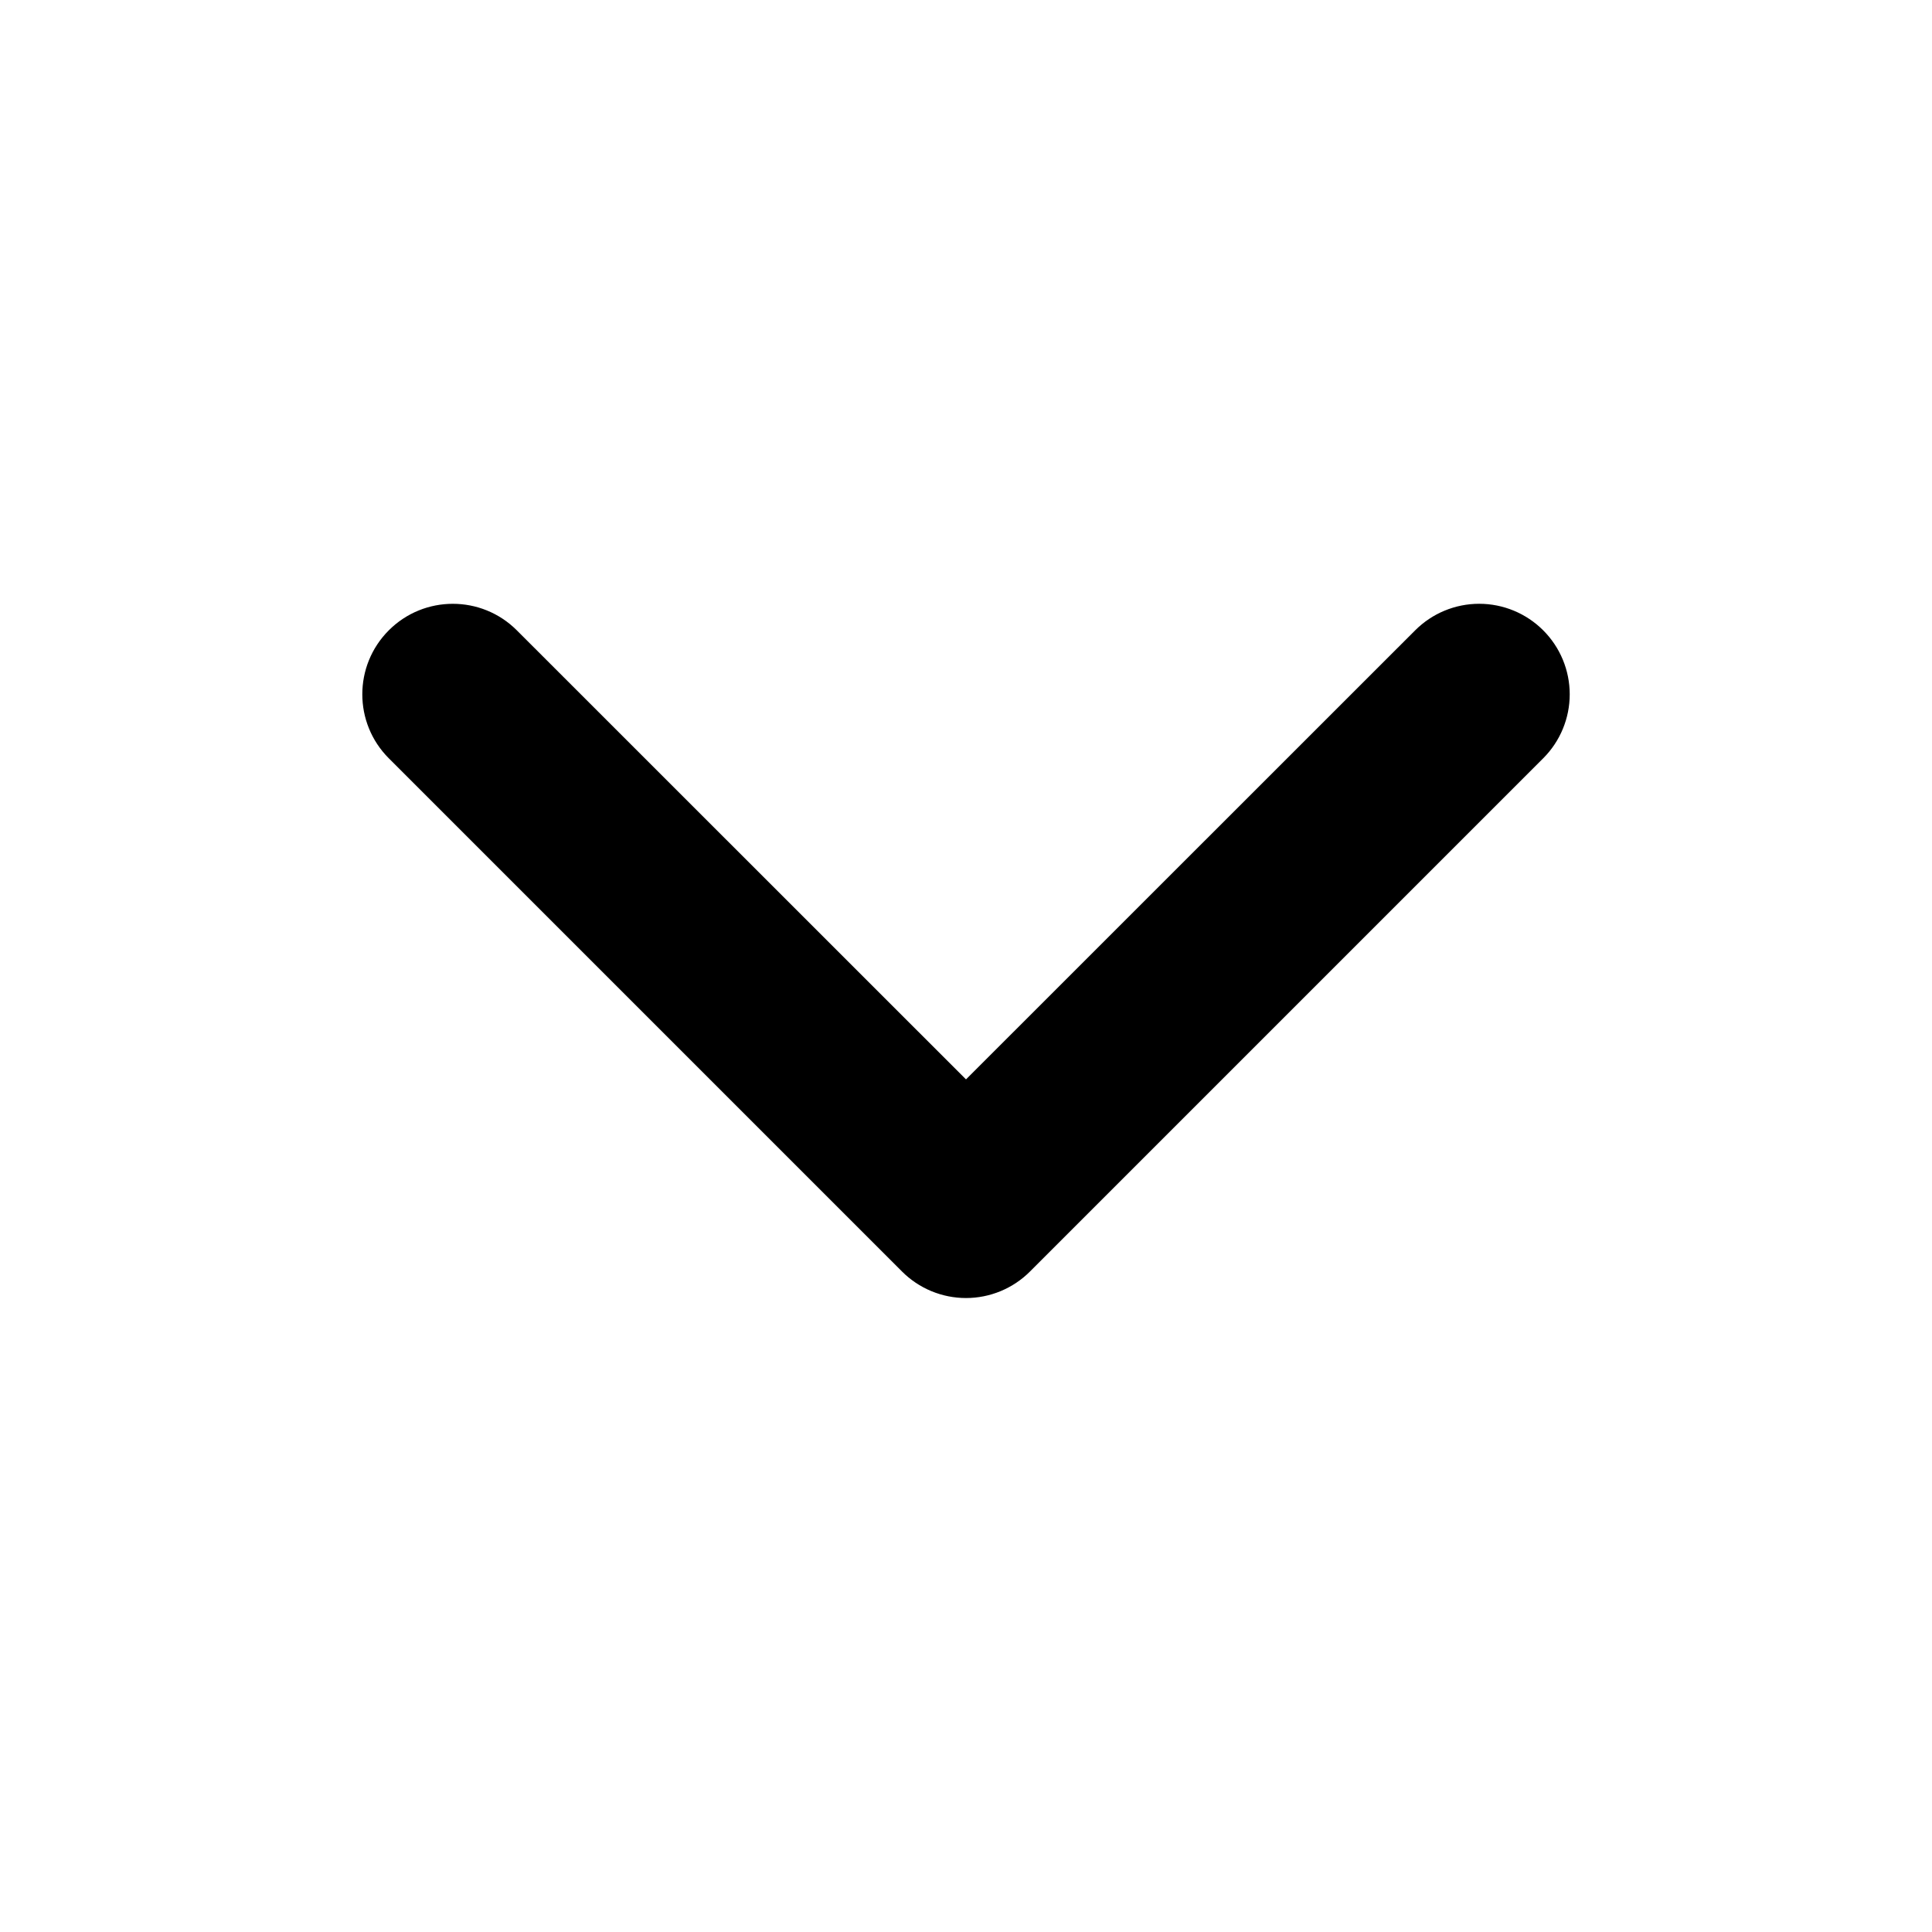
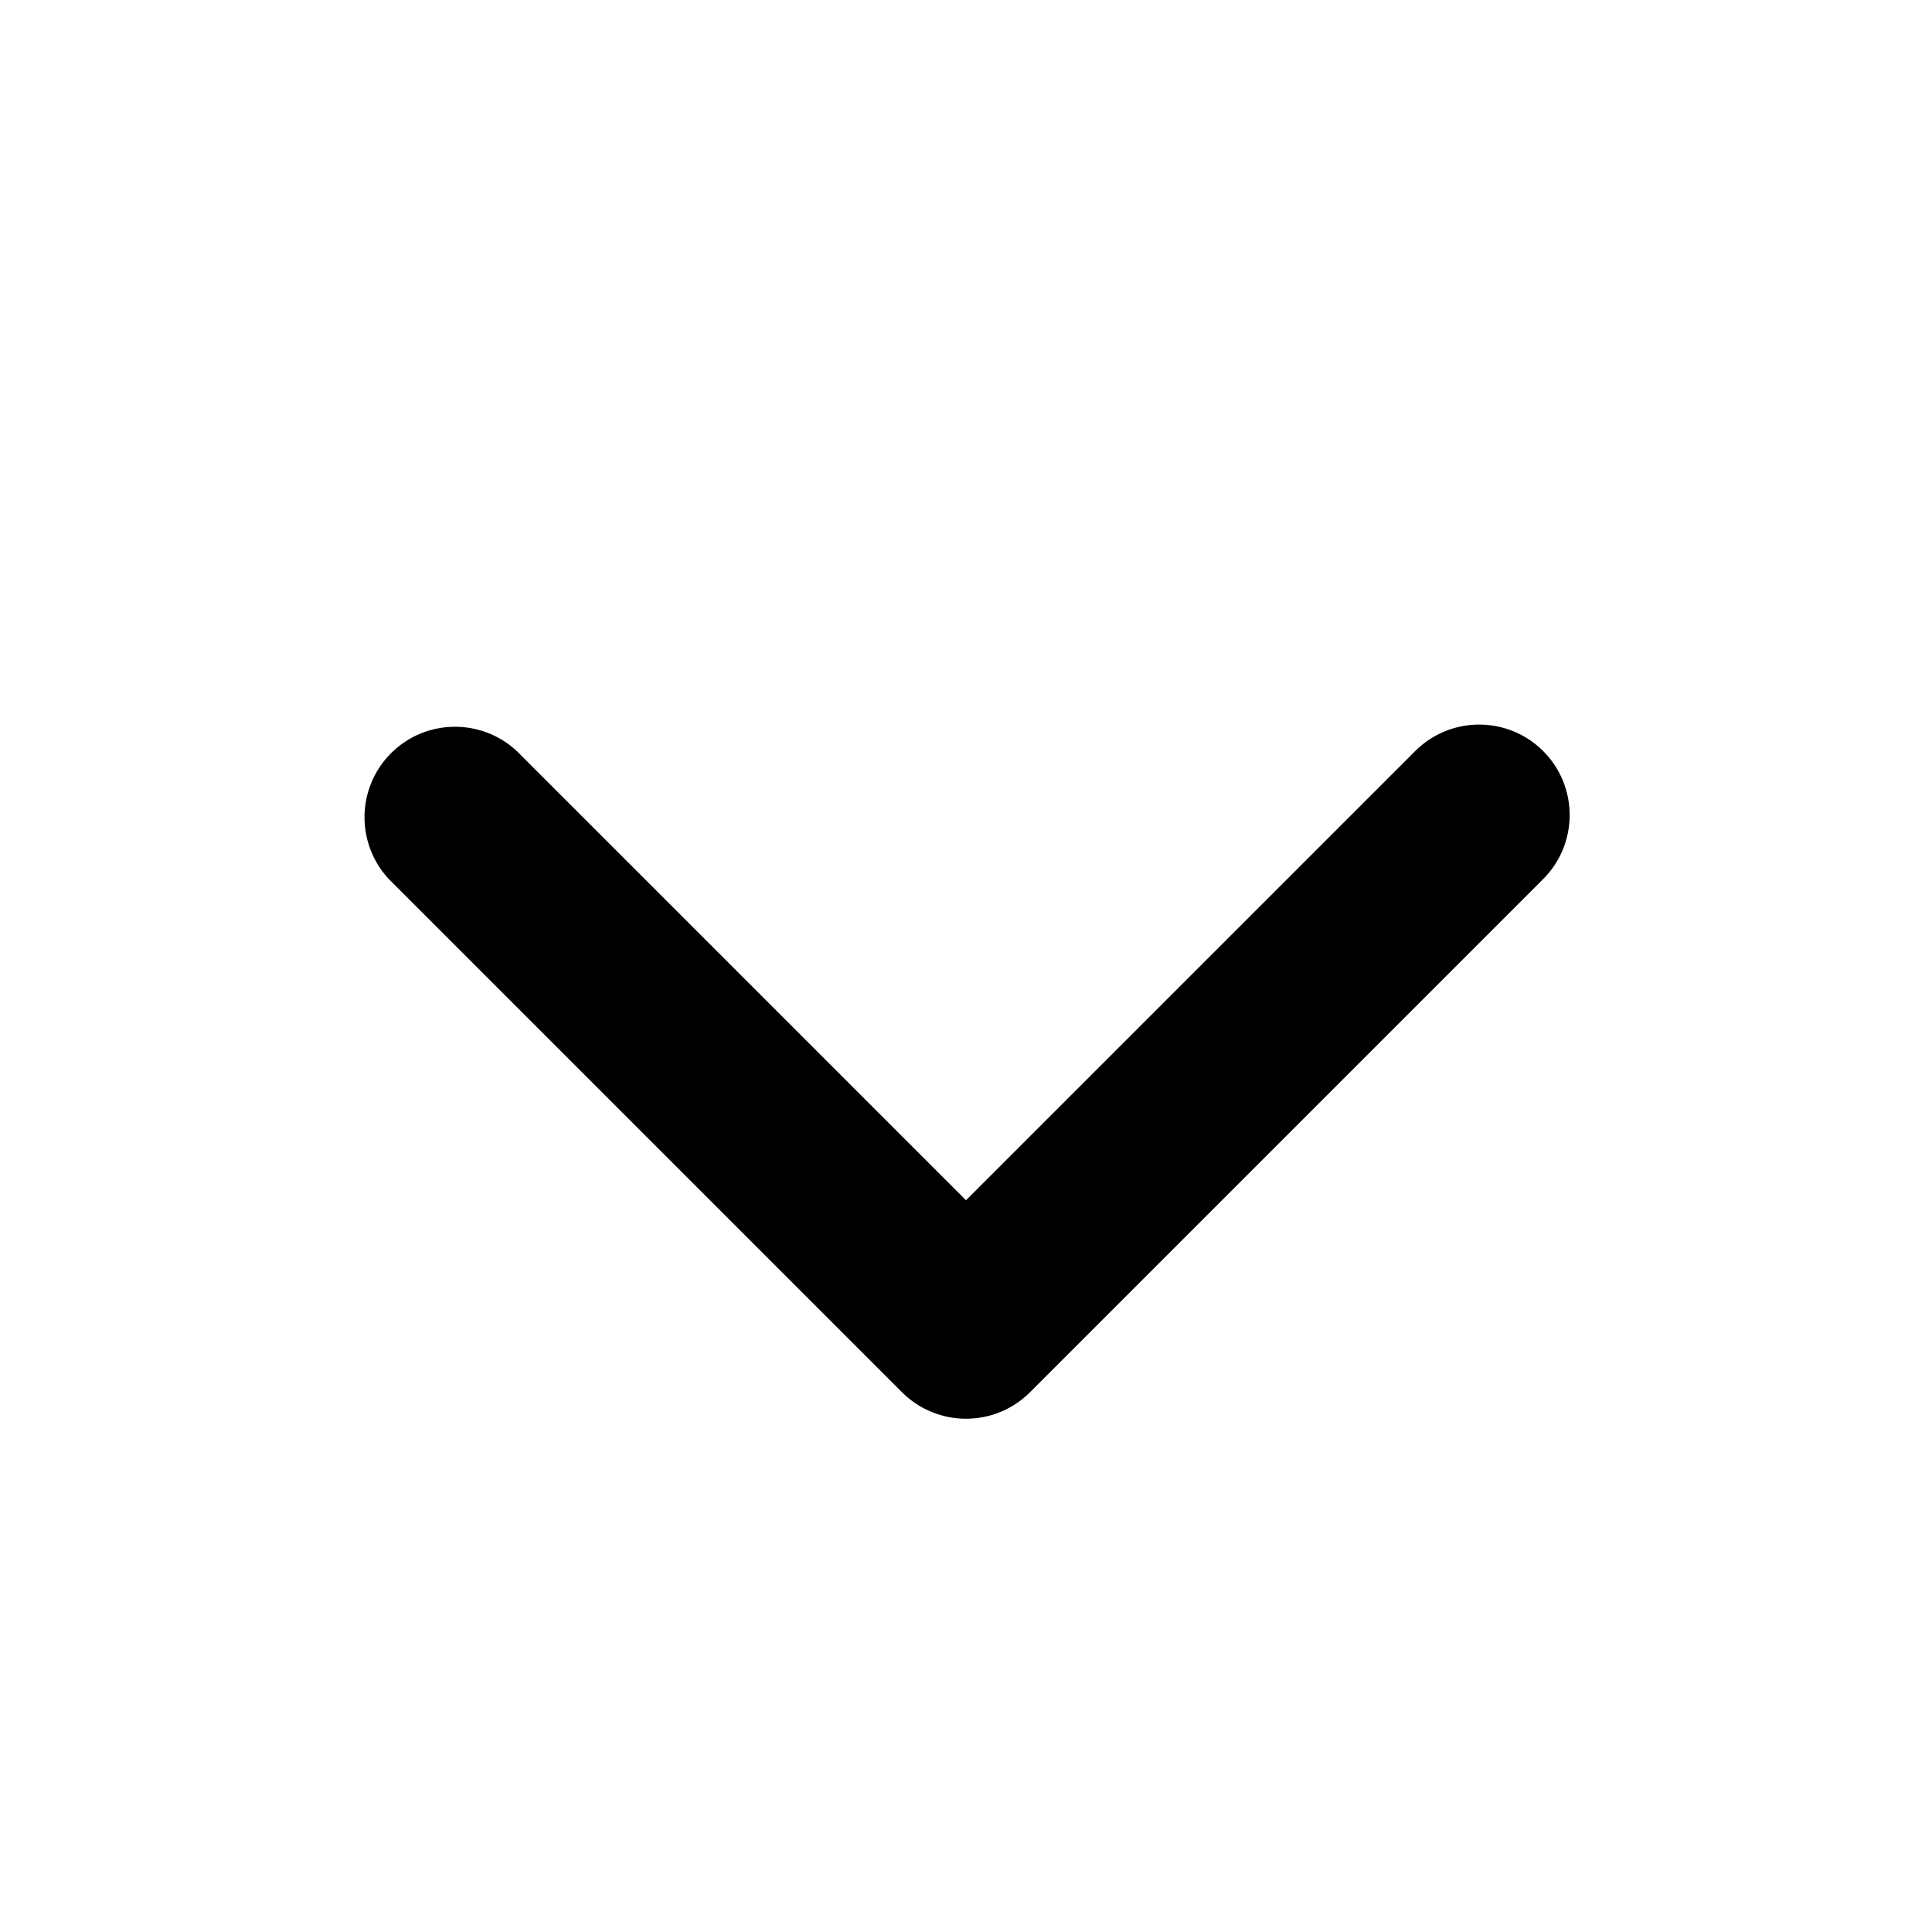
- <svg viewBox="0 0 16 16" class="svg octicon-chevron-down" width="16" height="16" aria-hidden="true">
-   <path d="M12.78 5.22a.749.749 0 0 1 0 1.06l-4.25 4.25a.749.749 0 0 1-1.06 0L3.22 6.28a.749.749 0 1 1 1.06-1.06L8 8.939l3.72-3.719a.749.749 0 0 1 1.06 0Z" />
+ <svg xmlns="http://www.w3.org/2000/svg" viewBox="0 0 16 16" class="svg octicon-chevron-down" width="16" height="16" aria-hidden="true">
+   <path d="M12.78 6.22a.75.75 0 0 1 0 1.06l-4.25 4.25a.75.75 0 0 1-1.06 0L3.22 7.28a.751.751 0 0 1 .018-1.042.751.751 0 0 1 1.042-.018L8 9.94l3.72-3.72a.75.75 0 0 1 1.06 0Z" />
</svg>
